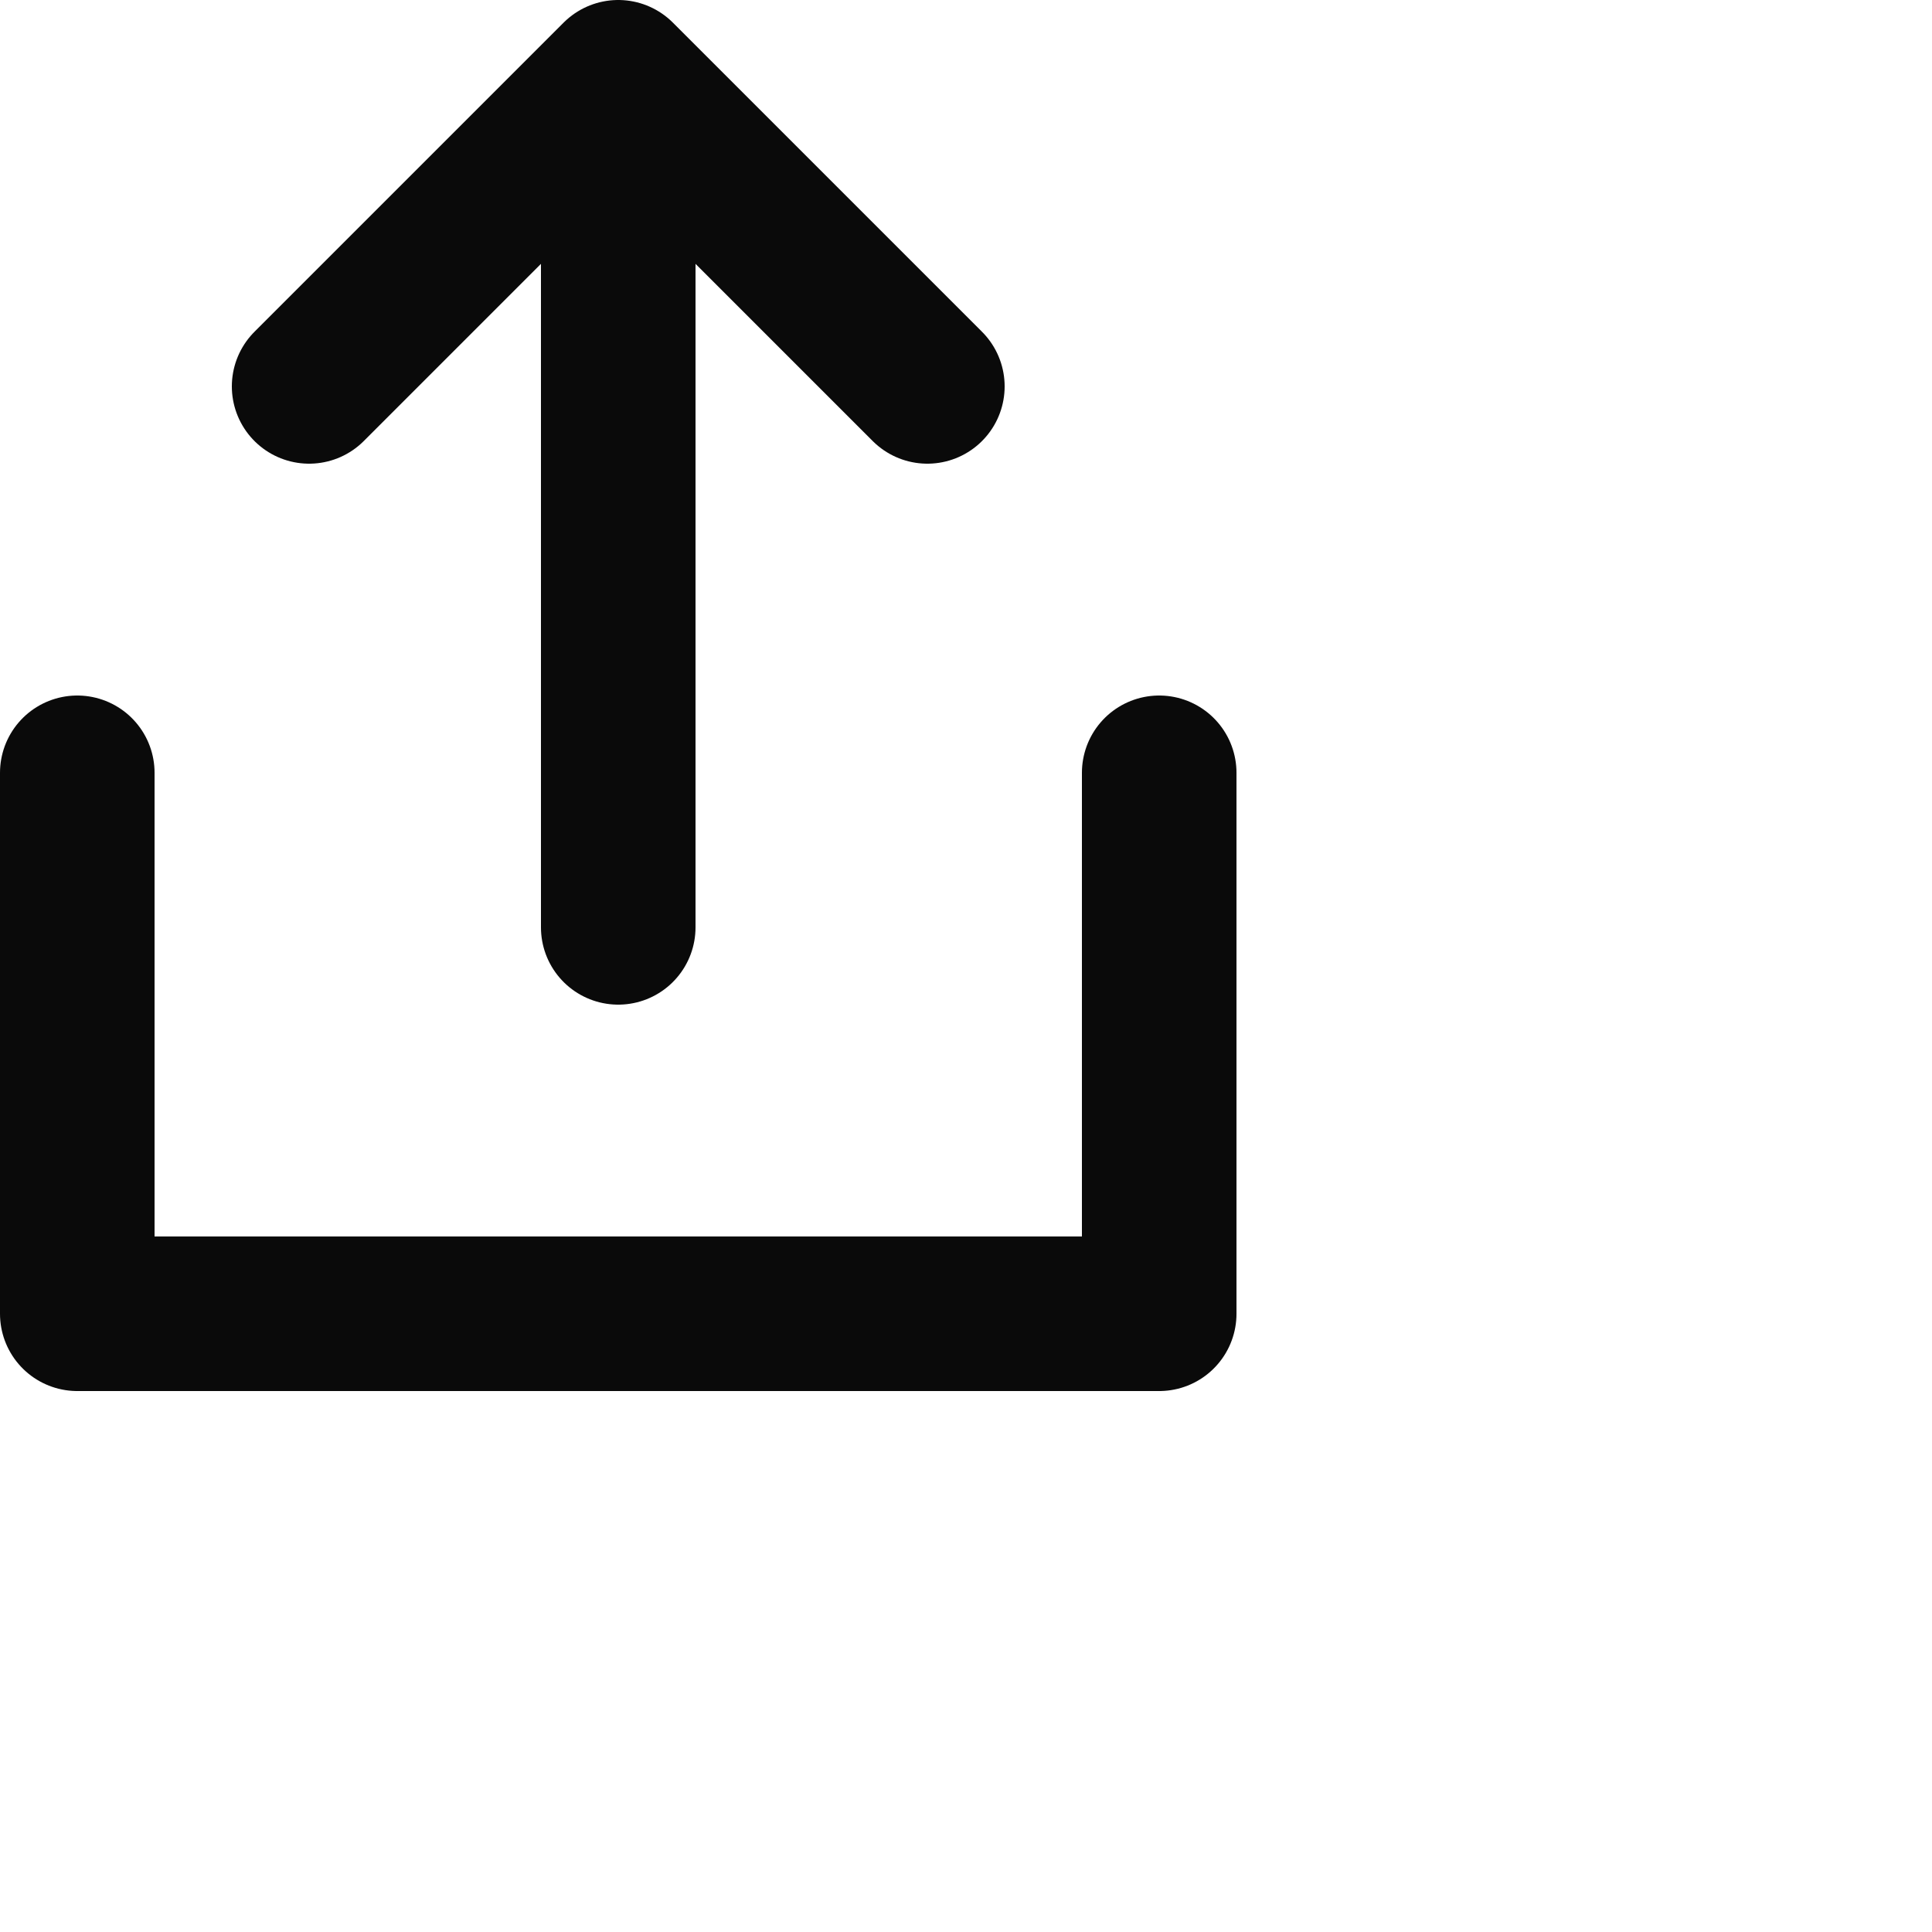
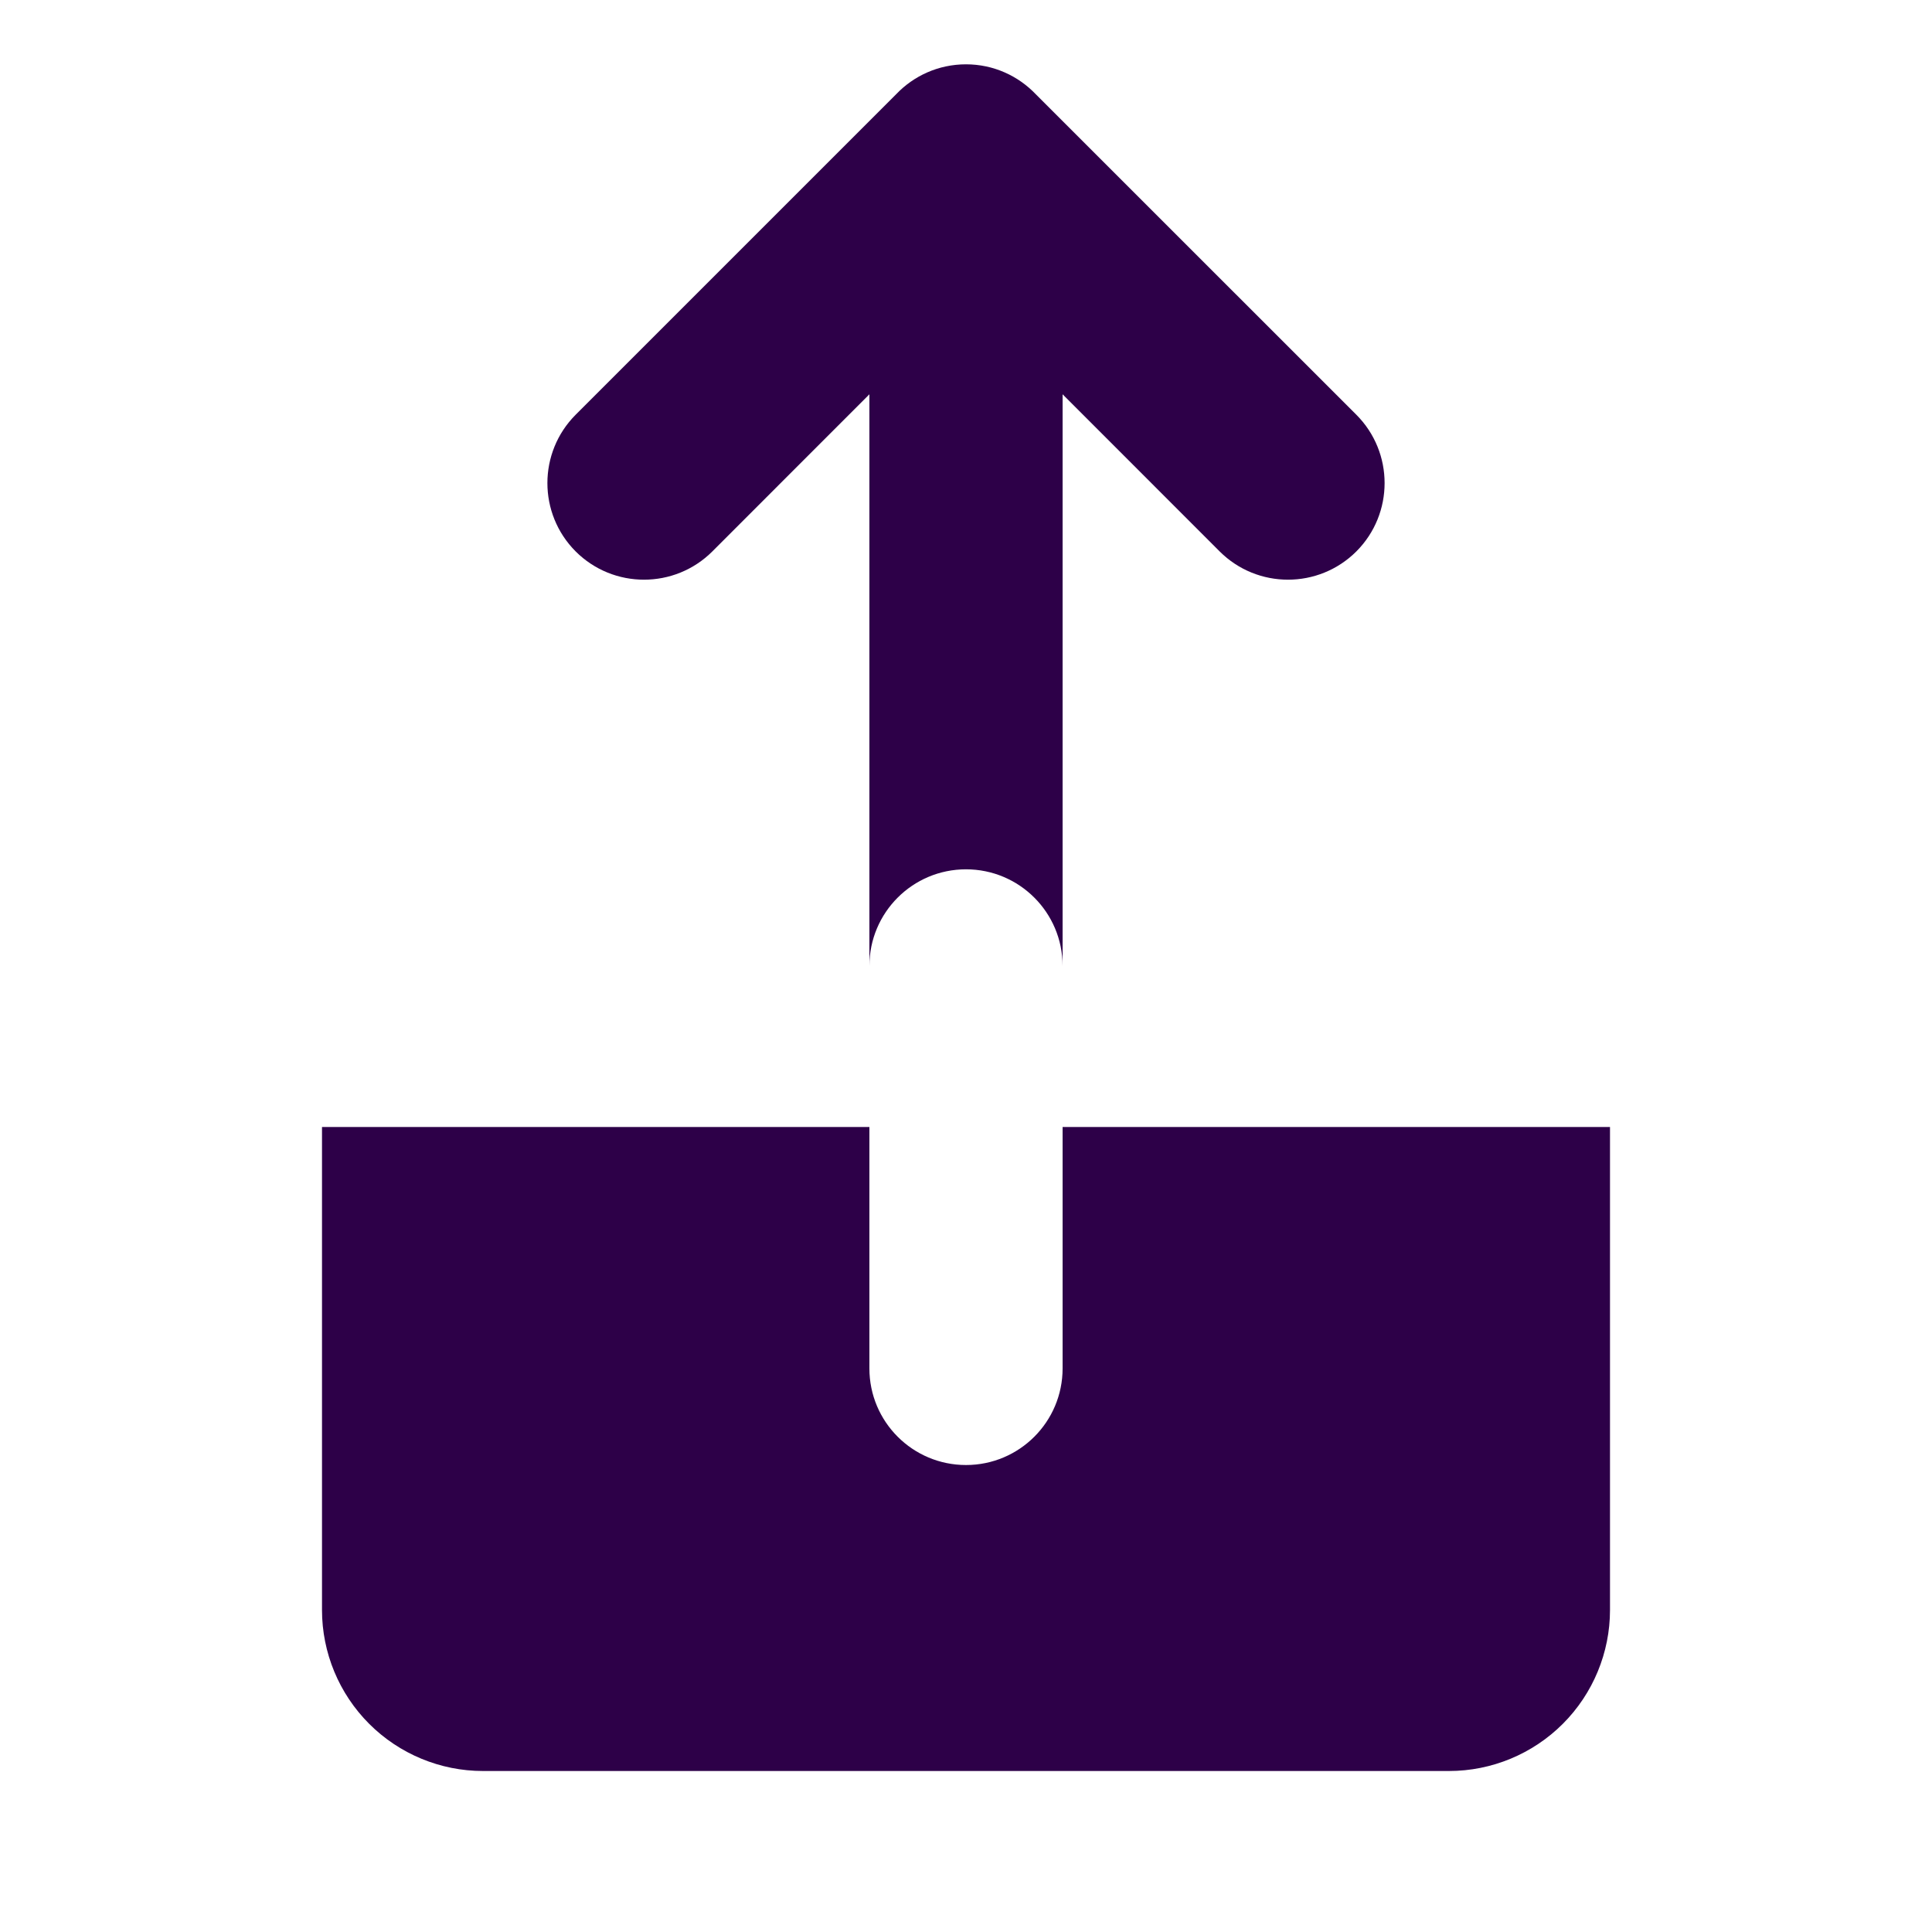
- <svg xmlns="http://www.w3.org/2000/svg" width="25" height="25" viewBox="0 0 25 25" fill="none">
+ <svg xmlns="http://www.w3.org/2000/svg" width="24" height="24" viewBox="0 0 24 24" fill="none">
  <g id="Exp/Icon/share">
-     <path id="stroke" d="M8 12V1M12 5L8 1L4 5M1 10V17H15V10" stroke="#0A0A0A" stroke-width="2" stroke-linecap="round" stroke-linejoin="round" />
+     <g id="ink">
+       <path d="M10.8 16.999C10.8 17.662 11.337 18.199 12 18.199C12.663 18.199 13.2 17.662 13.2 16.999V14H20V20C20 20.53 19.789 21.039 19.414 21.414C19.039 21.789 18.53 22 18 22H6C5.47 22 4.961 21.789 4.586 21.414C4.211 21.039 4 20.53 4 20V14H10.8V16.999Z" fill="#2D0048" />
+       <path d="M12 0.799C12.341 0.799 12.649 0.942 12.867 1.171L16.849 5.152C17.317 5.621 17.317 6.381 16.849 6.85C16.38 7.318 15.62 7.318 15.151 6.85L13.2 4.898V11.999C13.2 11.336 12.663 10.799 12 10.799C11.337 10.799 10.8 11.336 10.8 11.999V4.898L8.849 6.85C8.38 7.318 7.62 7.318 7.151 6.85C6.683 6.381 6.683 5.621 7.151 5.152L11.132 1.171C11.35 0.942 11.658 0.799 12 0.799Z" fill="#2D0048" />
+     </g>
  </g>
</svg>
